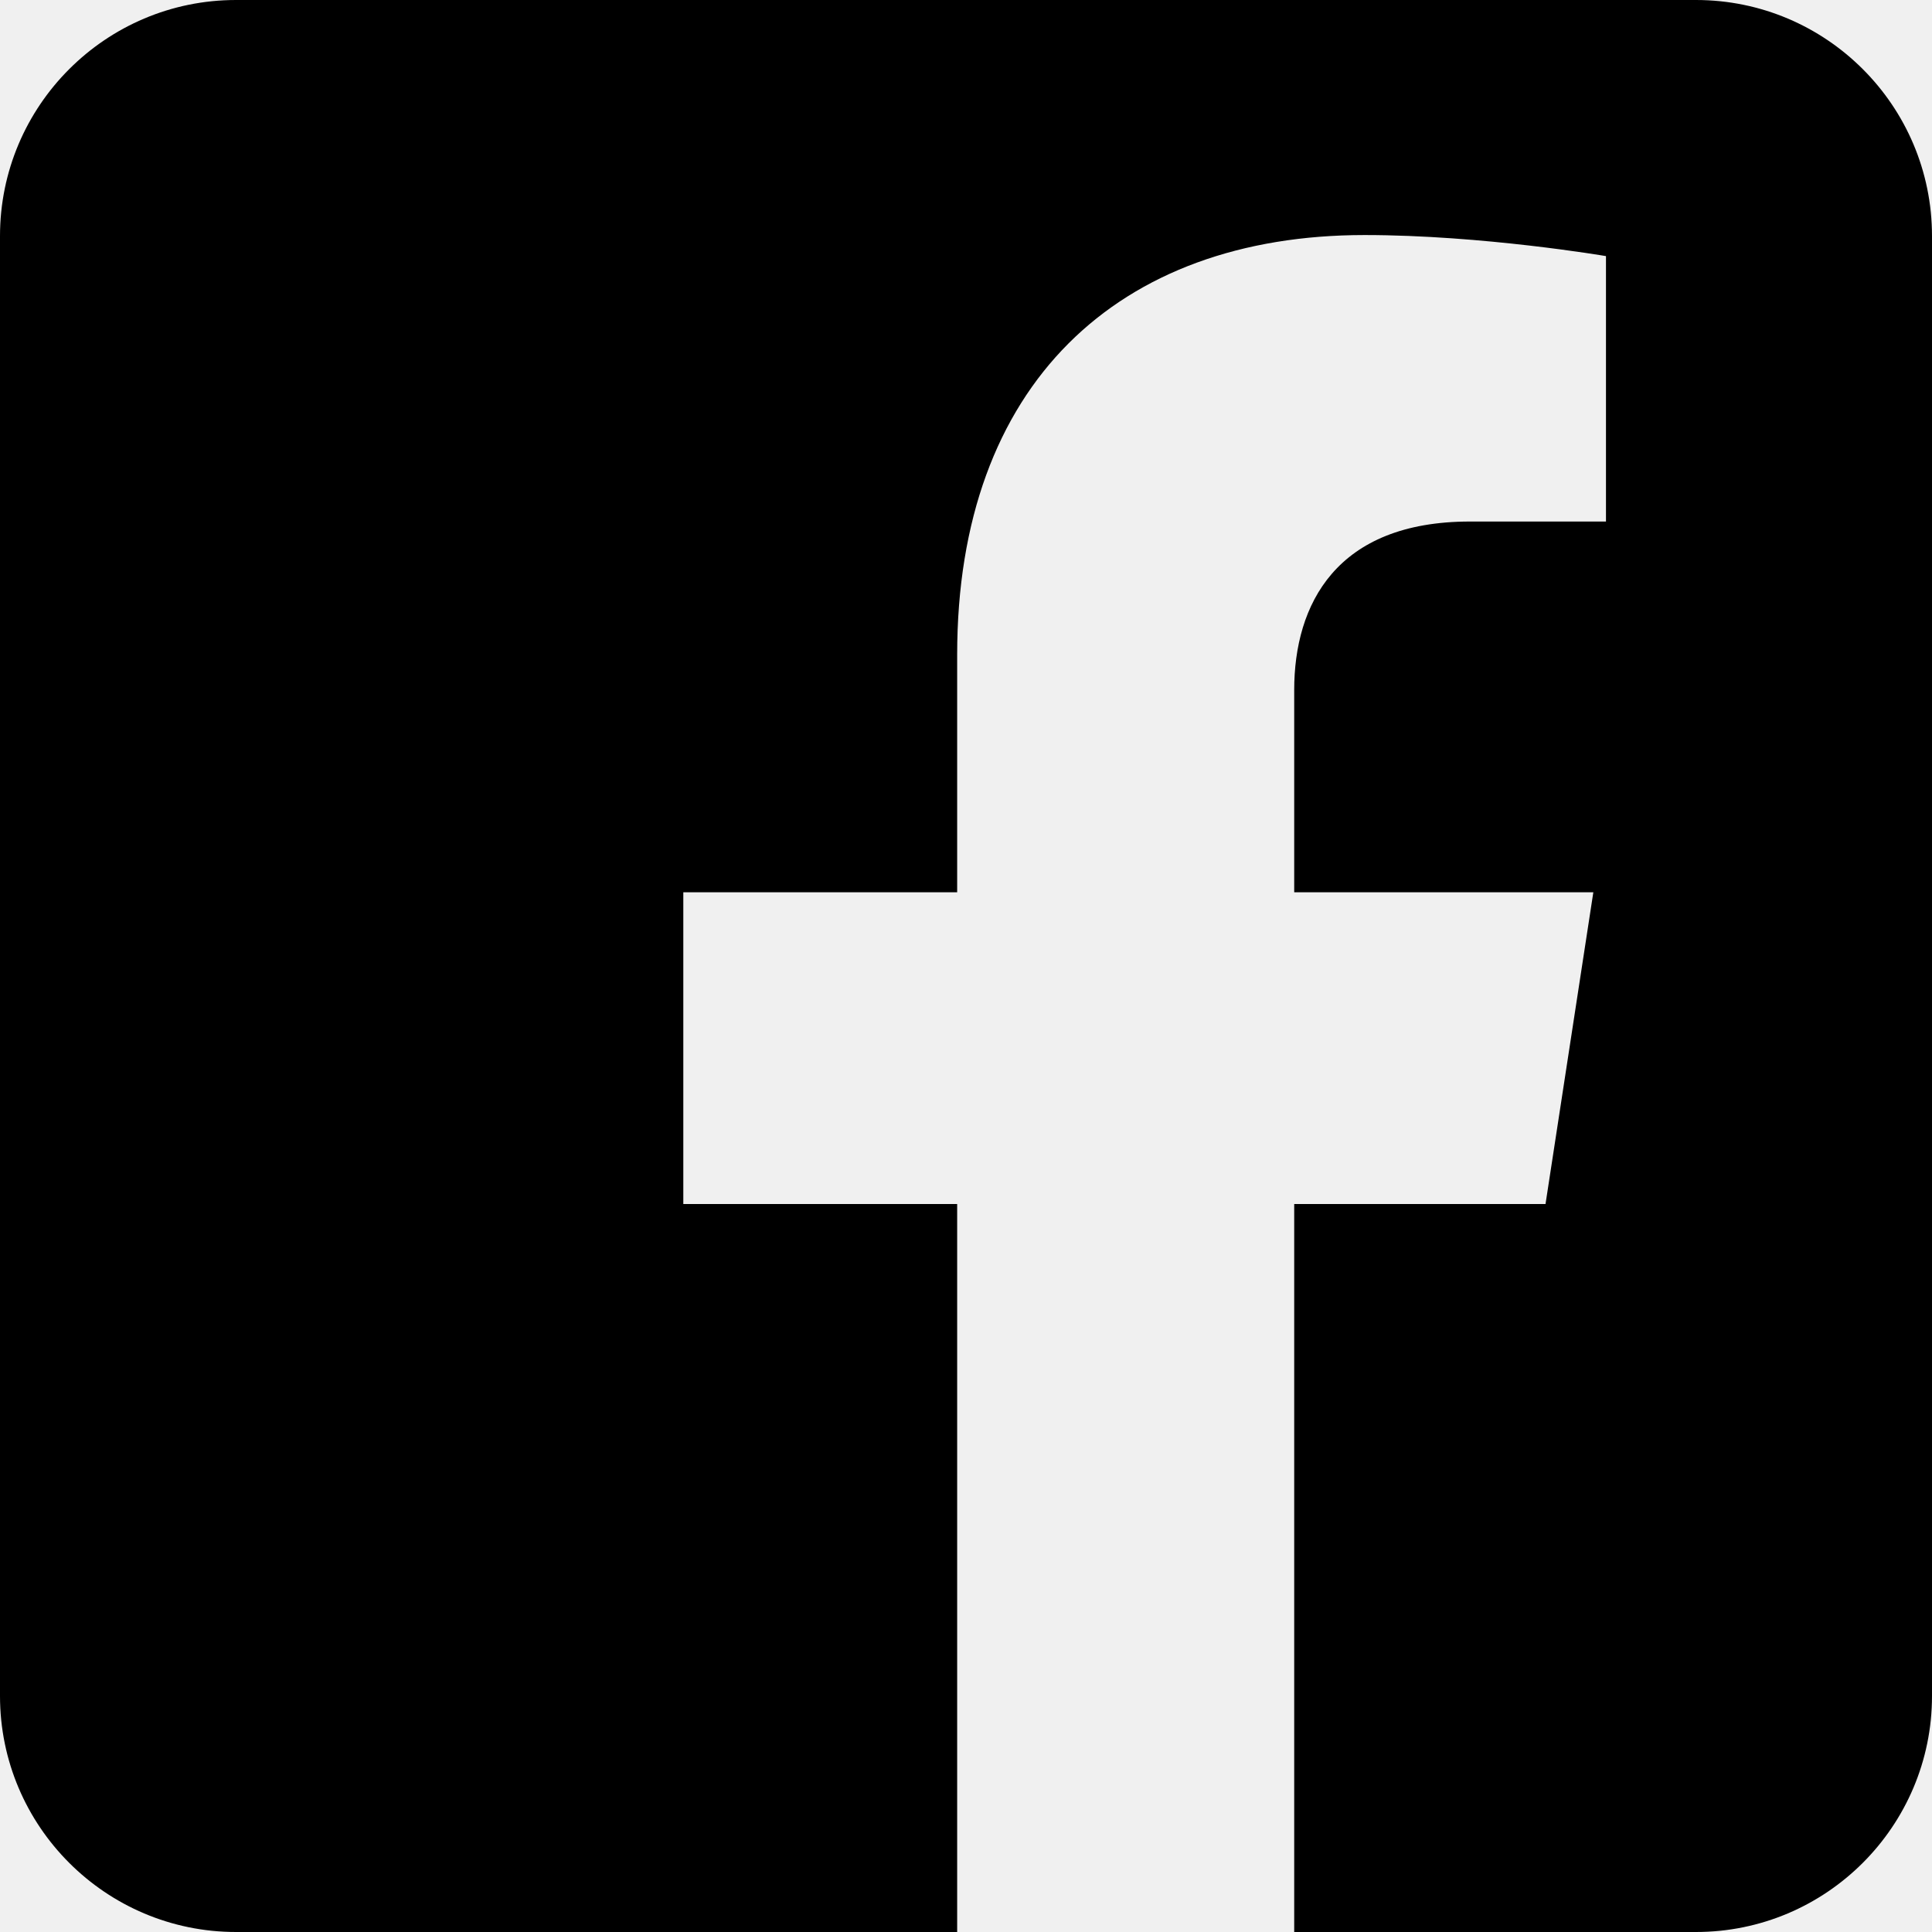
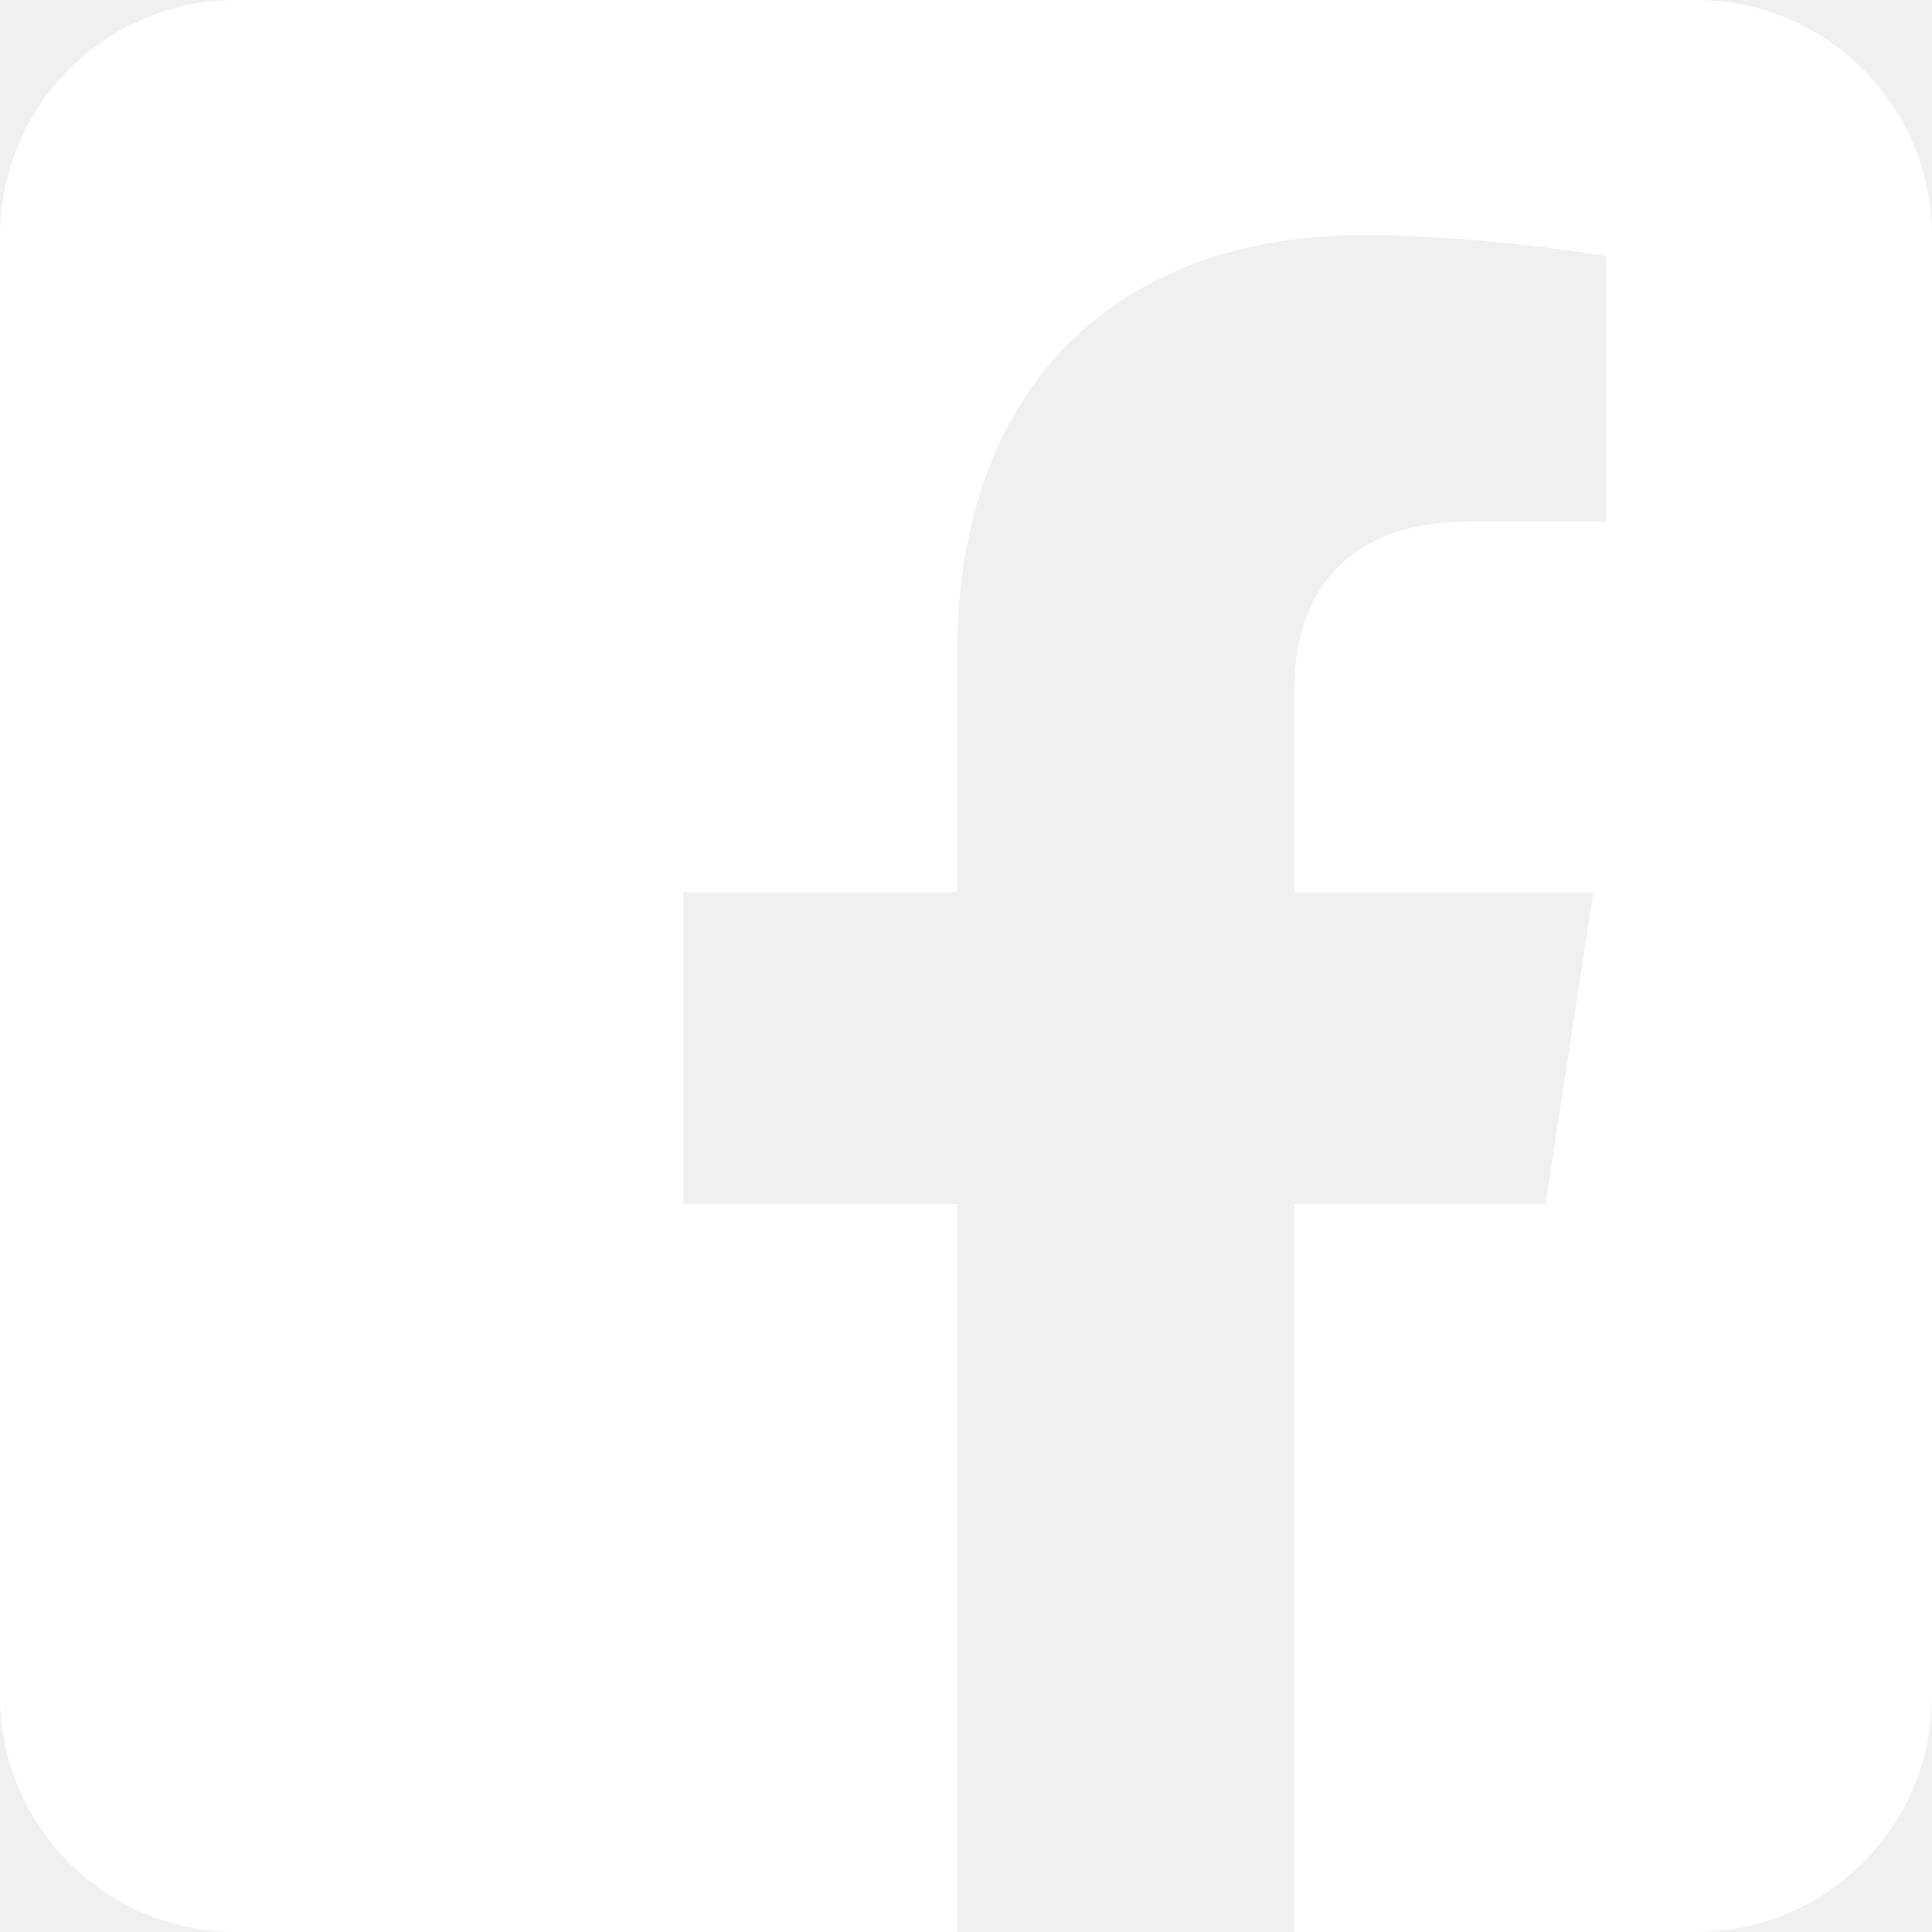
- <svg xmlns="http://www.w3.org/2000/svg" height="100%" style="fill-rule:evenodd;clip-rule:evenodd;stroke-linejoin:round;stroke-miterlimit:2;" version="1.1" viewBox="0 0 512 512" width="100%" xml:space="preserve">
-   <path d="M449.446,0c34.525,0 62.554,28.03 62.554,62.554l0,386.892c0,34.524 -28.03,62.554 -62.554,62.554l-106.468,0l0,-192.915l66.6,0l12.672,-82.621l-79.272,0l0,-53.617c0,-22.603 11.073,-44.636 46.58,-44.636l36.042,0l0,-70.34c0,0 -32.71,-5.582 -63.982,-5.582c-65.288,0 -107.96,39.569 -107.96,111.204l0,62.971l-72.573,0l0,82.621l72.573,0l0,192.915l-191.104,0c-34.524,0 -62.554,-28.03 -62.554,-62.554l0,-386.892c0,-34.524 28.029,-62.554 62.554,-62.554l386.892,0Z" />
+ <svg xmlns="http://www.w3.org/2000/svg" height="100%" style="fill-rule:evenodd;clip-rule:evenodd;stroke-linejoin:round;stroke-miterlimit:2;" version="1.1" viewBox="0 0 512 512" width="100%" xml:space="preserve" id="svg4">
+   <defs id="defs8" />
+   <path d="M449.446,0c34.525,0 62.554,28.03 62.554,62.554l0,386.892c0,34.524 -28.03,62.554 -62.554,62.554l-106.468,0l0,-192.915l66.6,0l12.672,-82.621l-79.272,0l0,-53.617c0,-22.603 11.073,-44.636 46.58,-44.636l36.042,0l0,-70.34c0,0 -32.71,-5.582 -63.982,-5.582c-65.288,0 -107.96,39.569 -107.96,111.204l0,62.971l-72.573,0l0,82.621l72.573,0l0,192.915l-191.104,0c-34.524,0 -62.554,-28.03 -62.554,-62.554l0,-386.892c0,-34.524 28.029,-62.554 62.554,-62.554l386.892,0Z" id="path2" style="fill:#ffffff" />
</svg>
